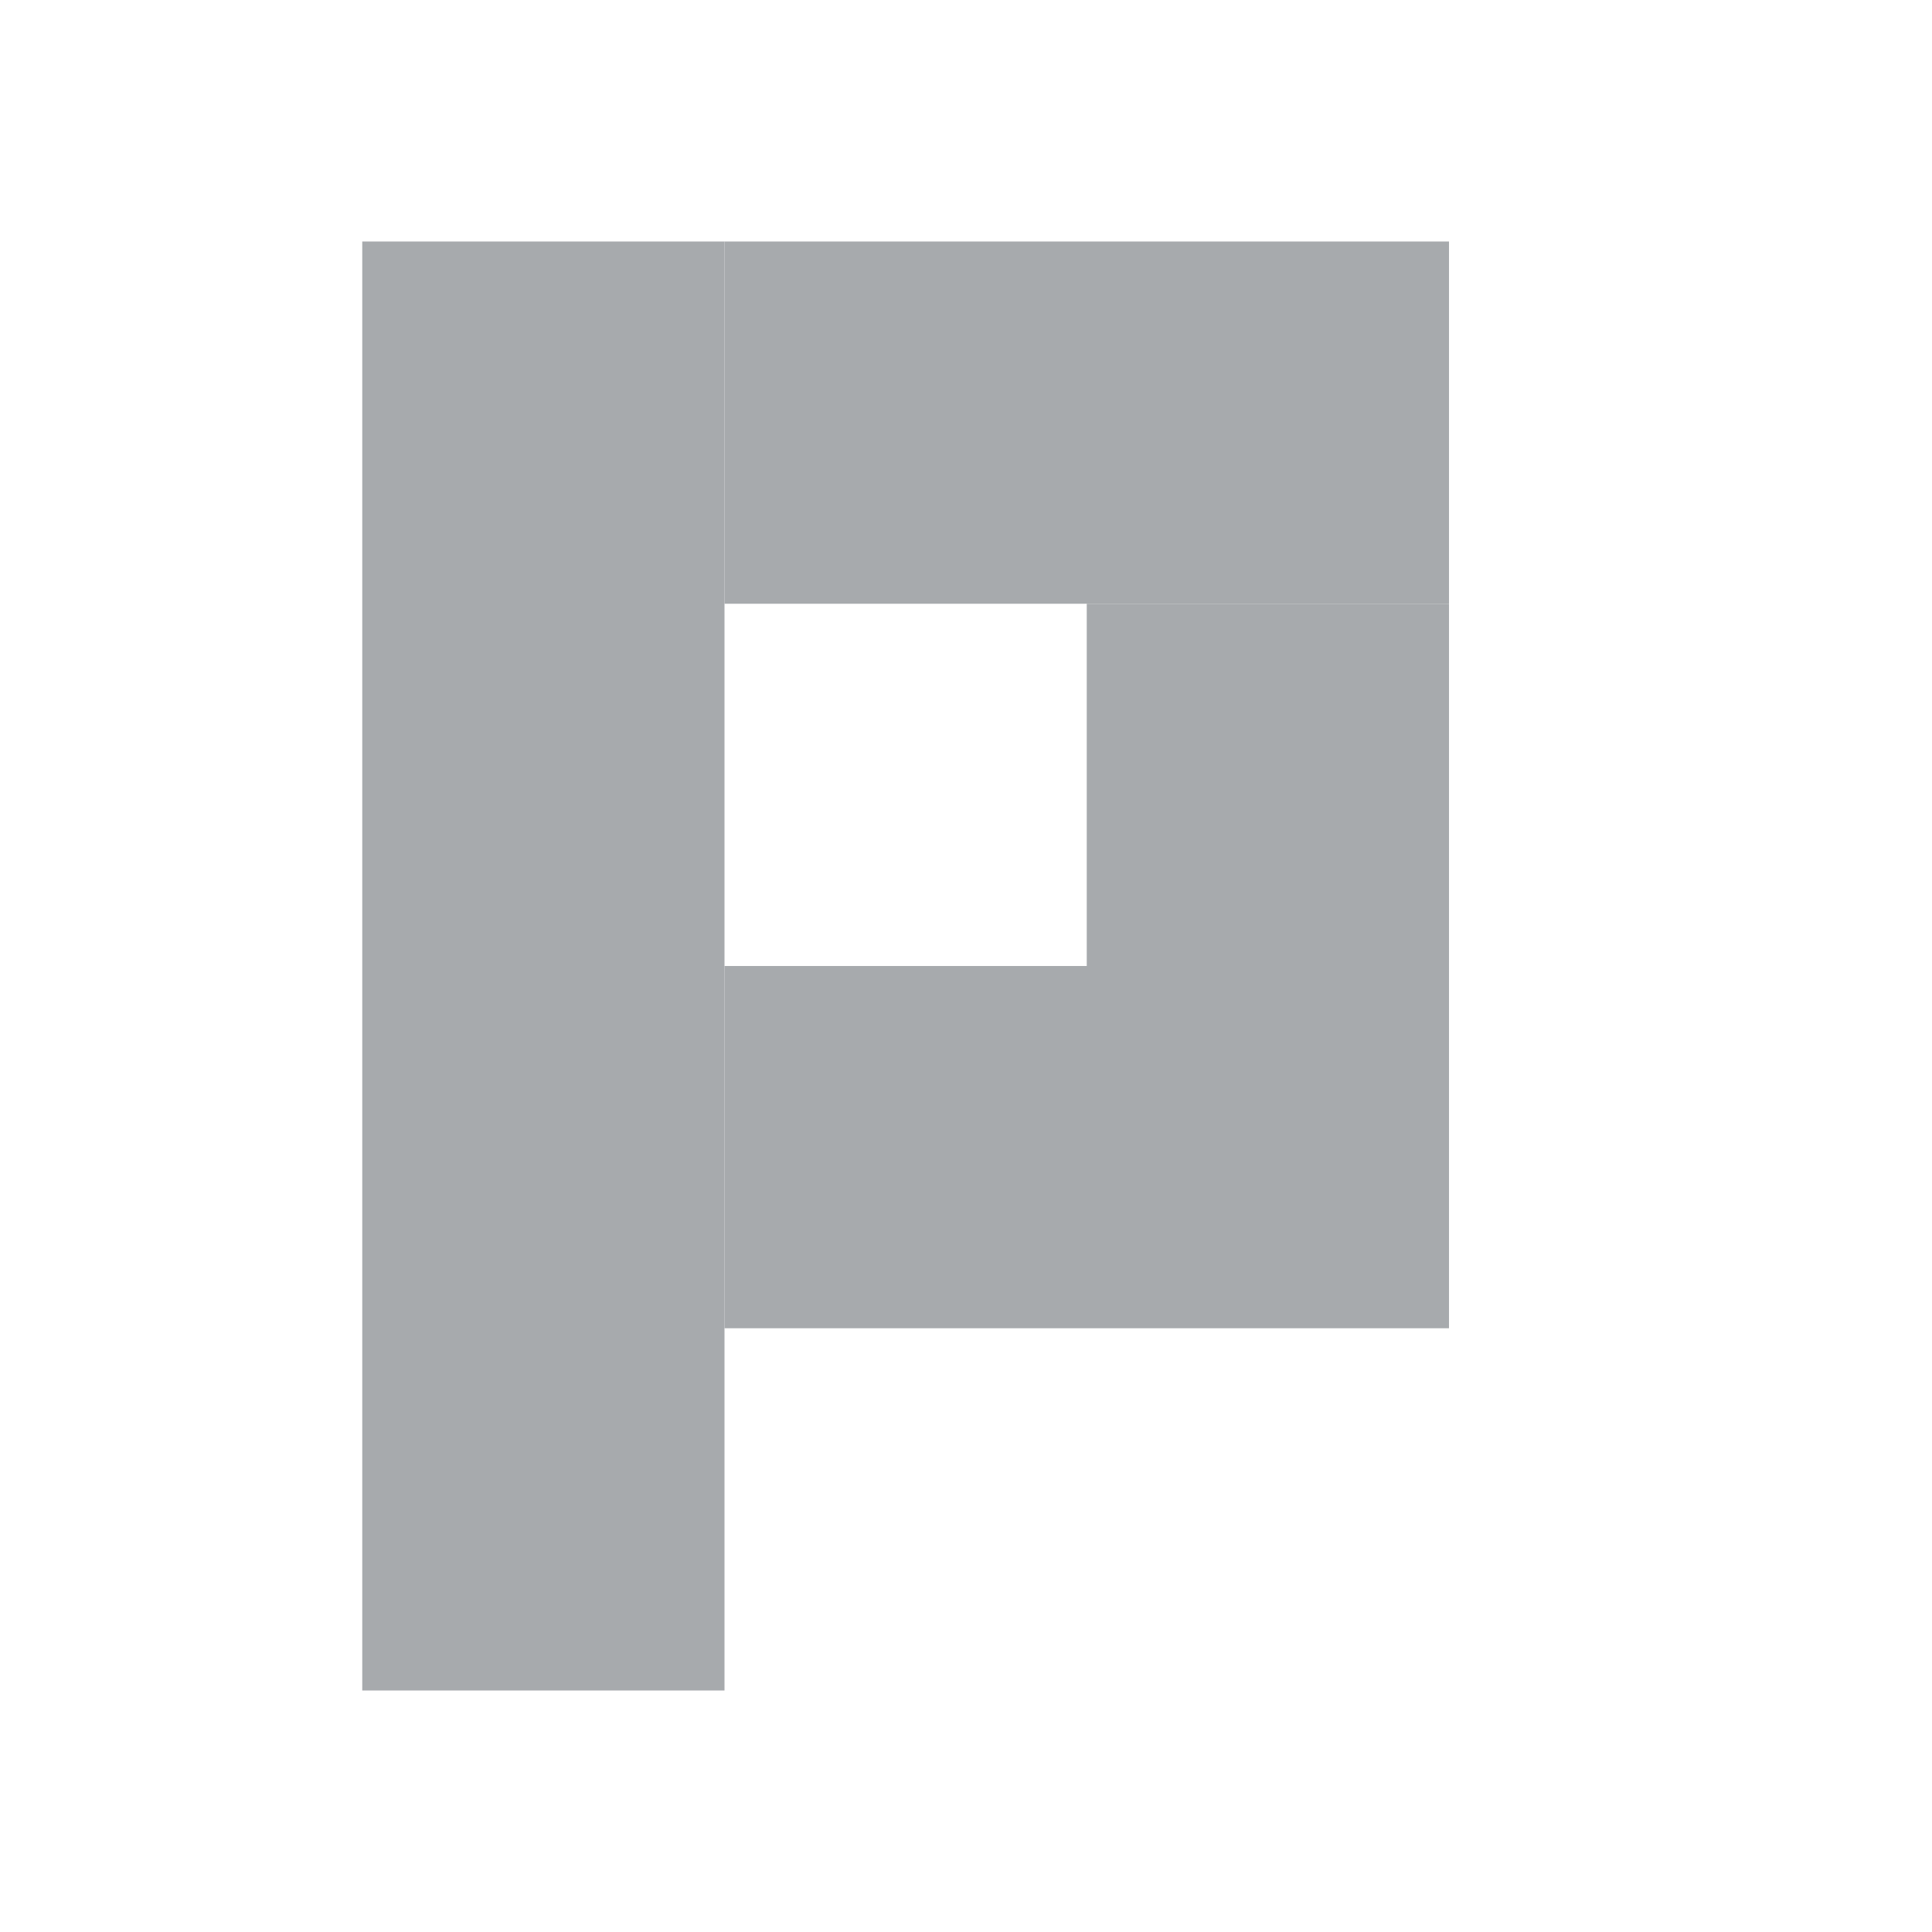
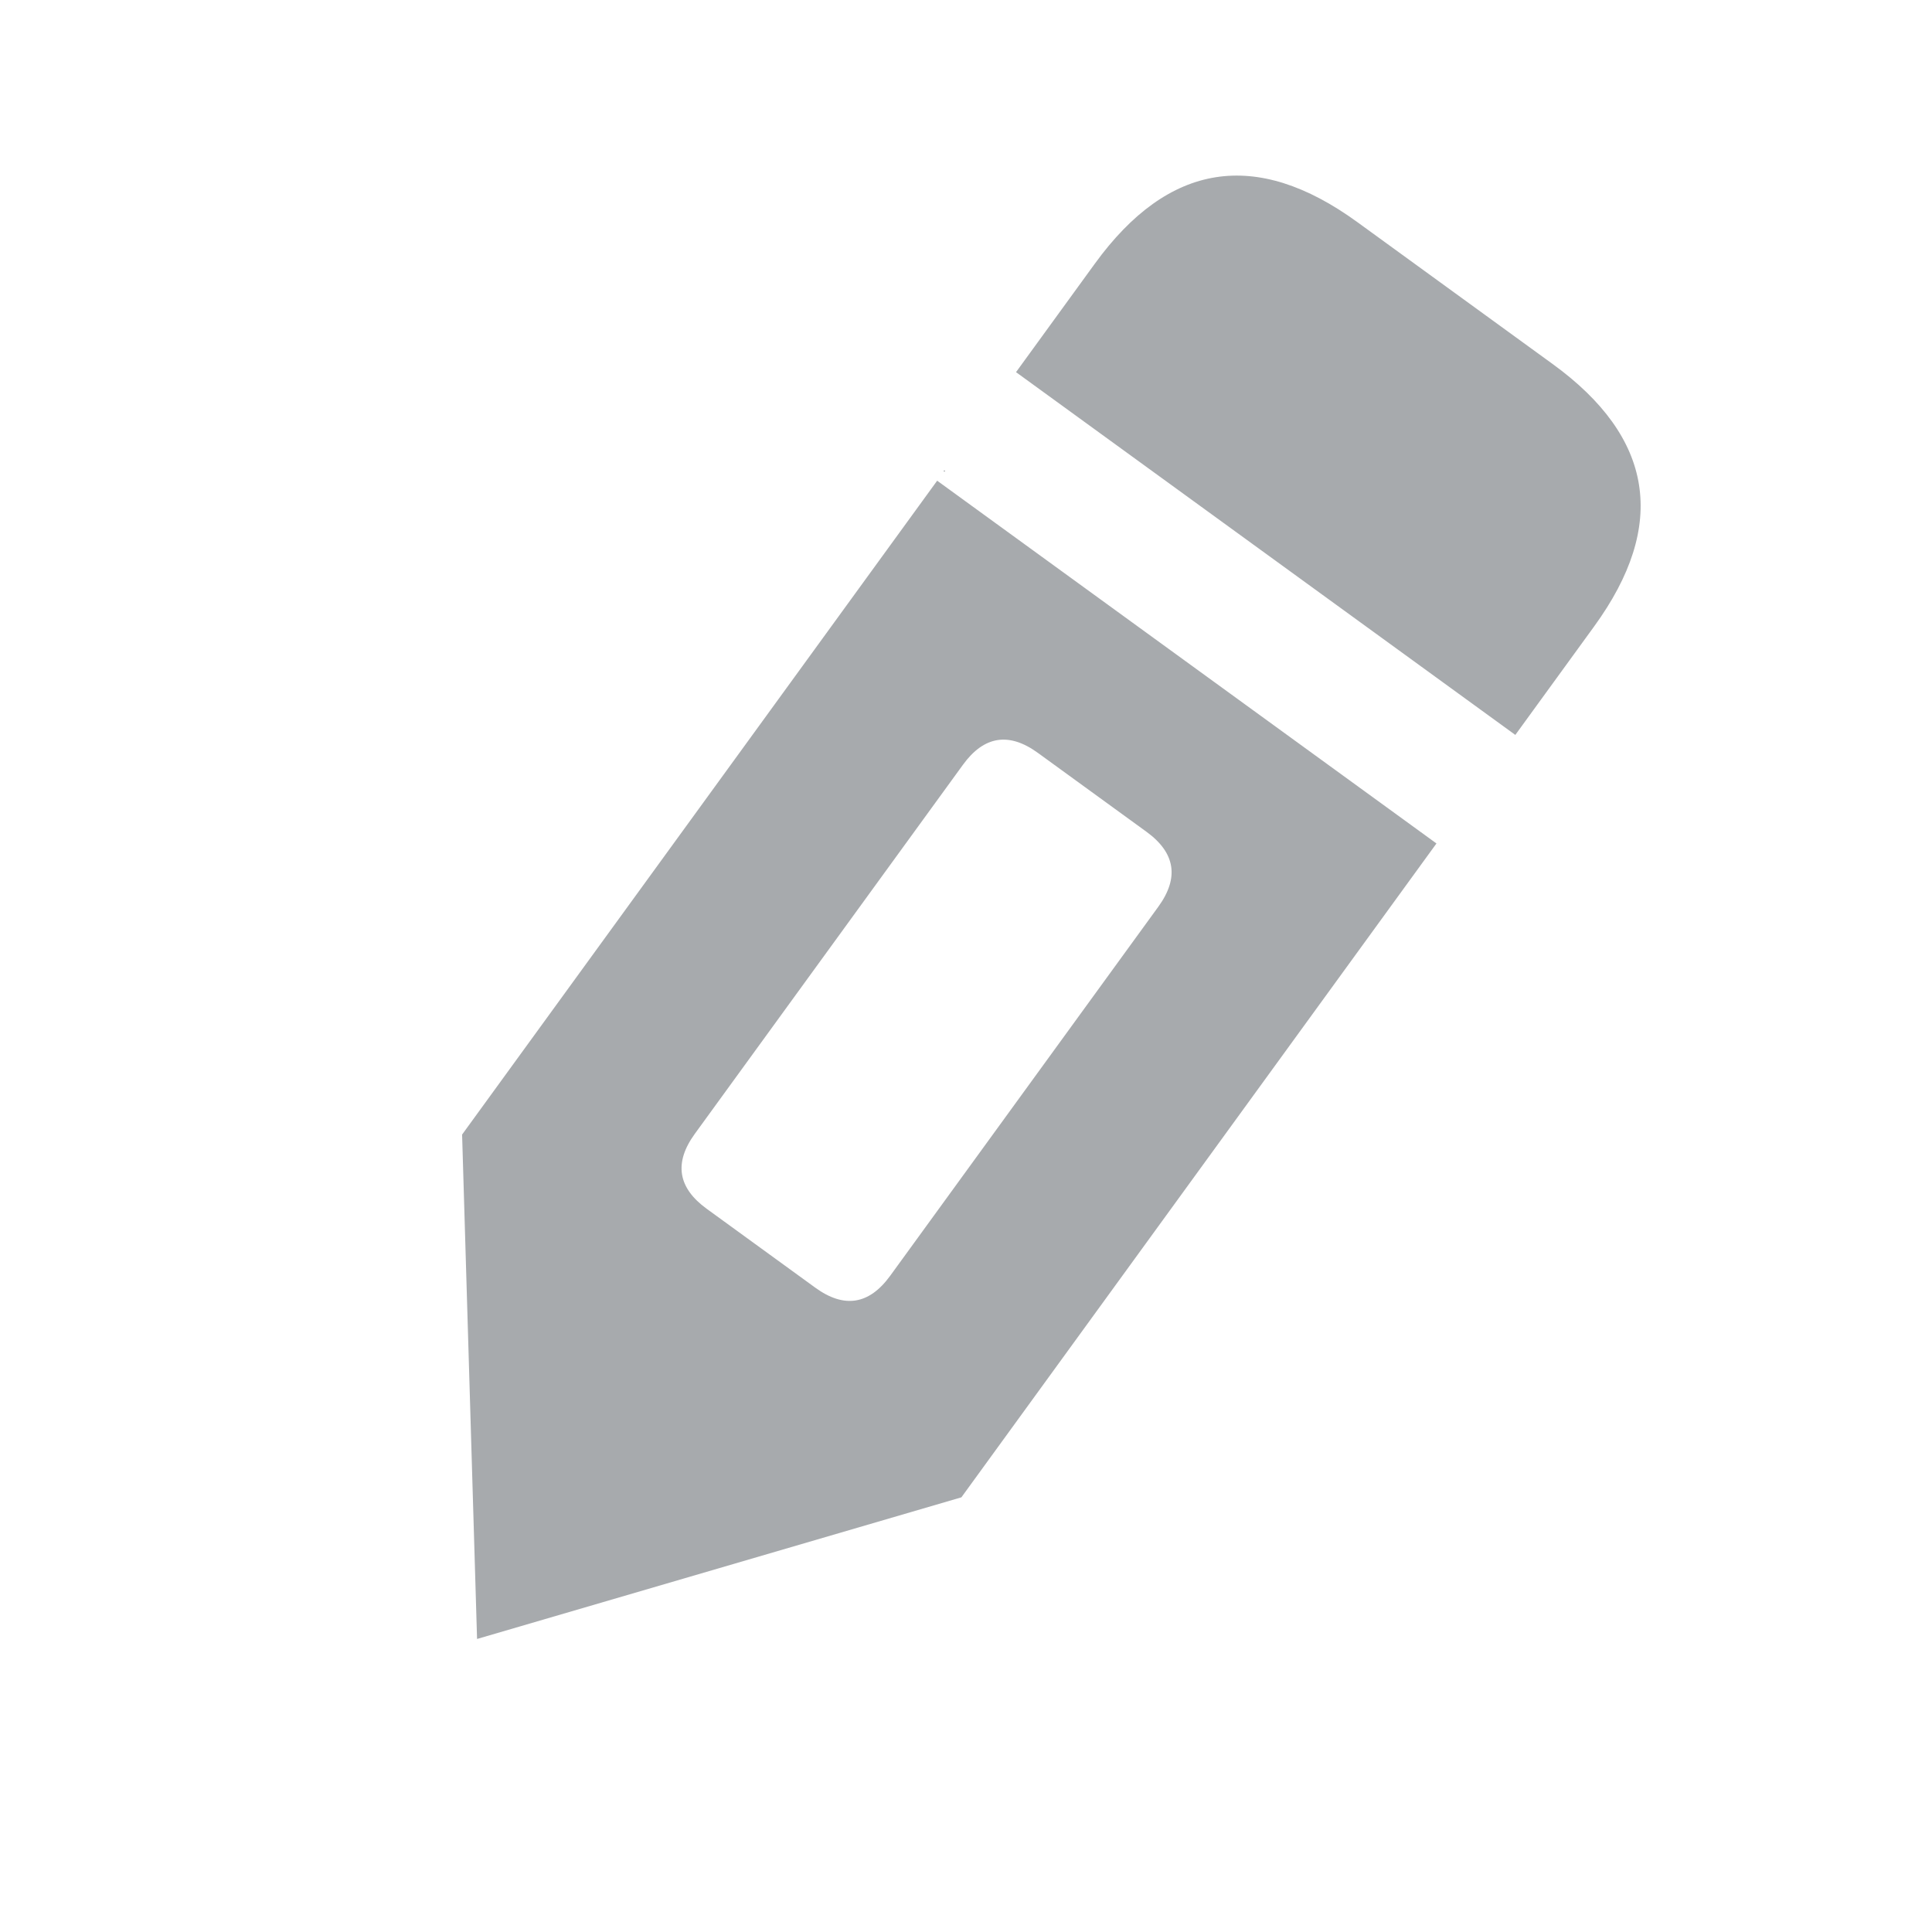
- <svg xmlns="http://www.w3.org/2000/svg" viewBox="0 0 16 16" width="16" height="16" fill="none">
-   <rect x="3" y="2" width="3" height="12" fill="#a7aaad" />
-   <rect x="6" y="2" width="6" height="3" fill="#a7aaad" />
-   <rect x="9" y="5" width="3" height="3" fill="#a7aaad" />
-   <rect x="6" y="8" width="6" height="3" fill="#a7aaad" />
+ <svg xmlns="http://www.w3.org/2000/svg" width="20" height="20" viewBox="0 0 72 72">
+   <g transform="translate(24.5 5) rotate(36 11.5 31)">
+     <path fill="#a7aaad" fill-rule="evenodd" d="M7 0H16Q23 0 23 7V47.12L11.5 62 0 47.12V7Q0 0 7 0Z M0 12H23V17H0Z M9 23H14Q16 23 16 25V42Q16 44 14 44H9Q7 44 7 42V25Q7 23 9 23Z" />
+   </g>
</svg>
